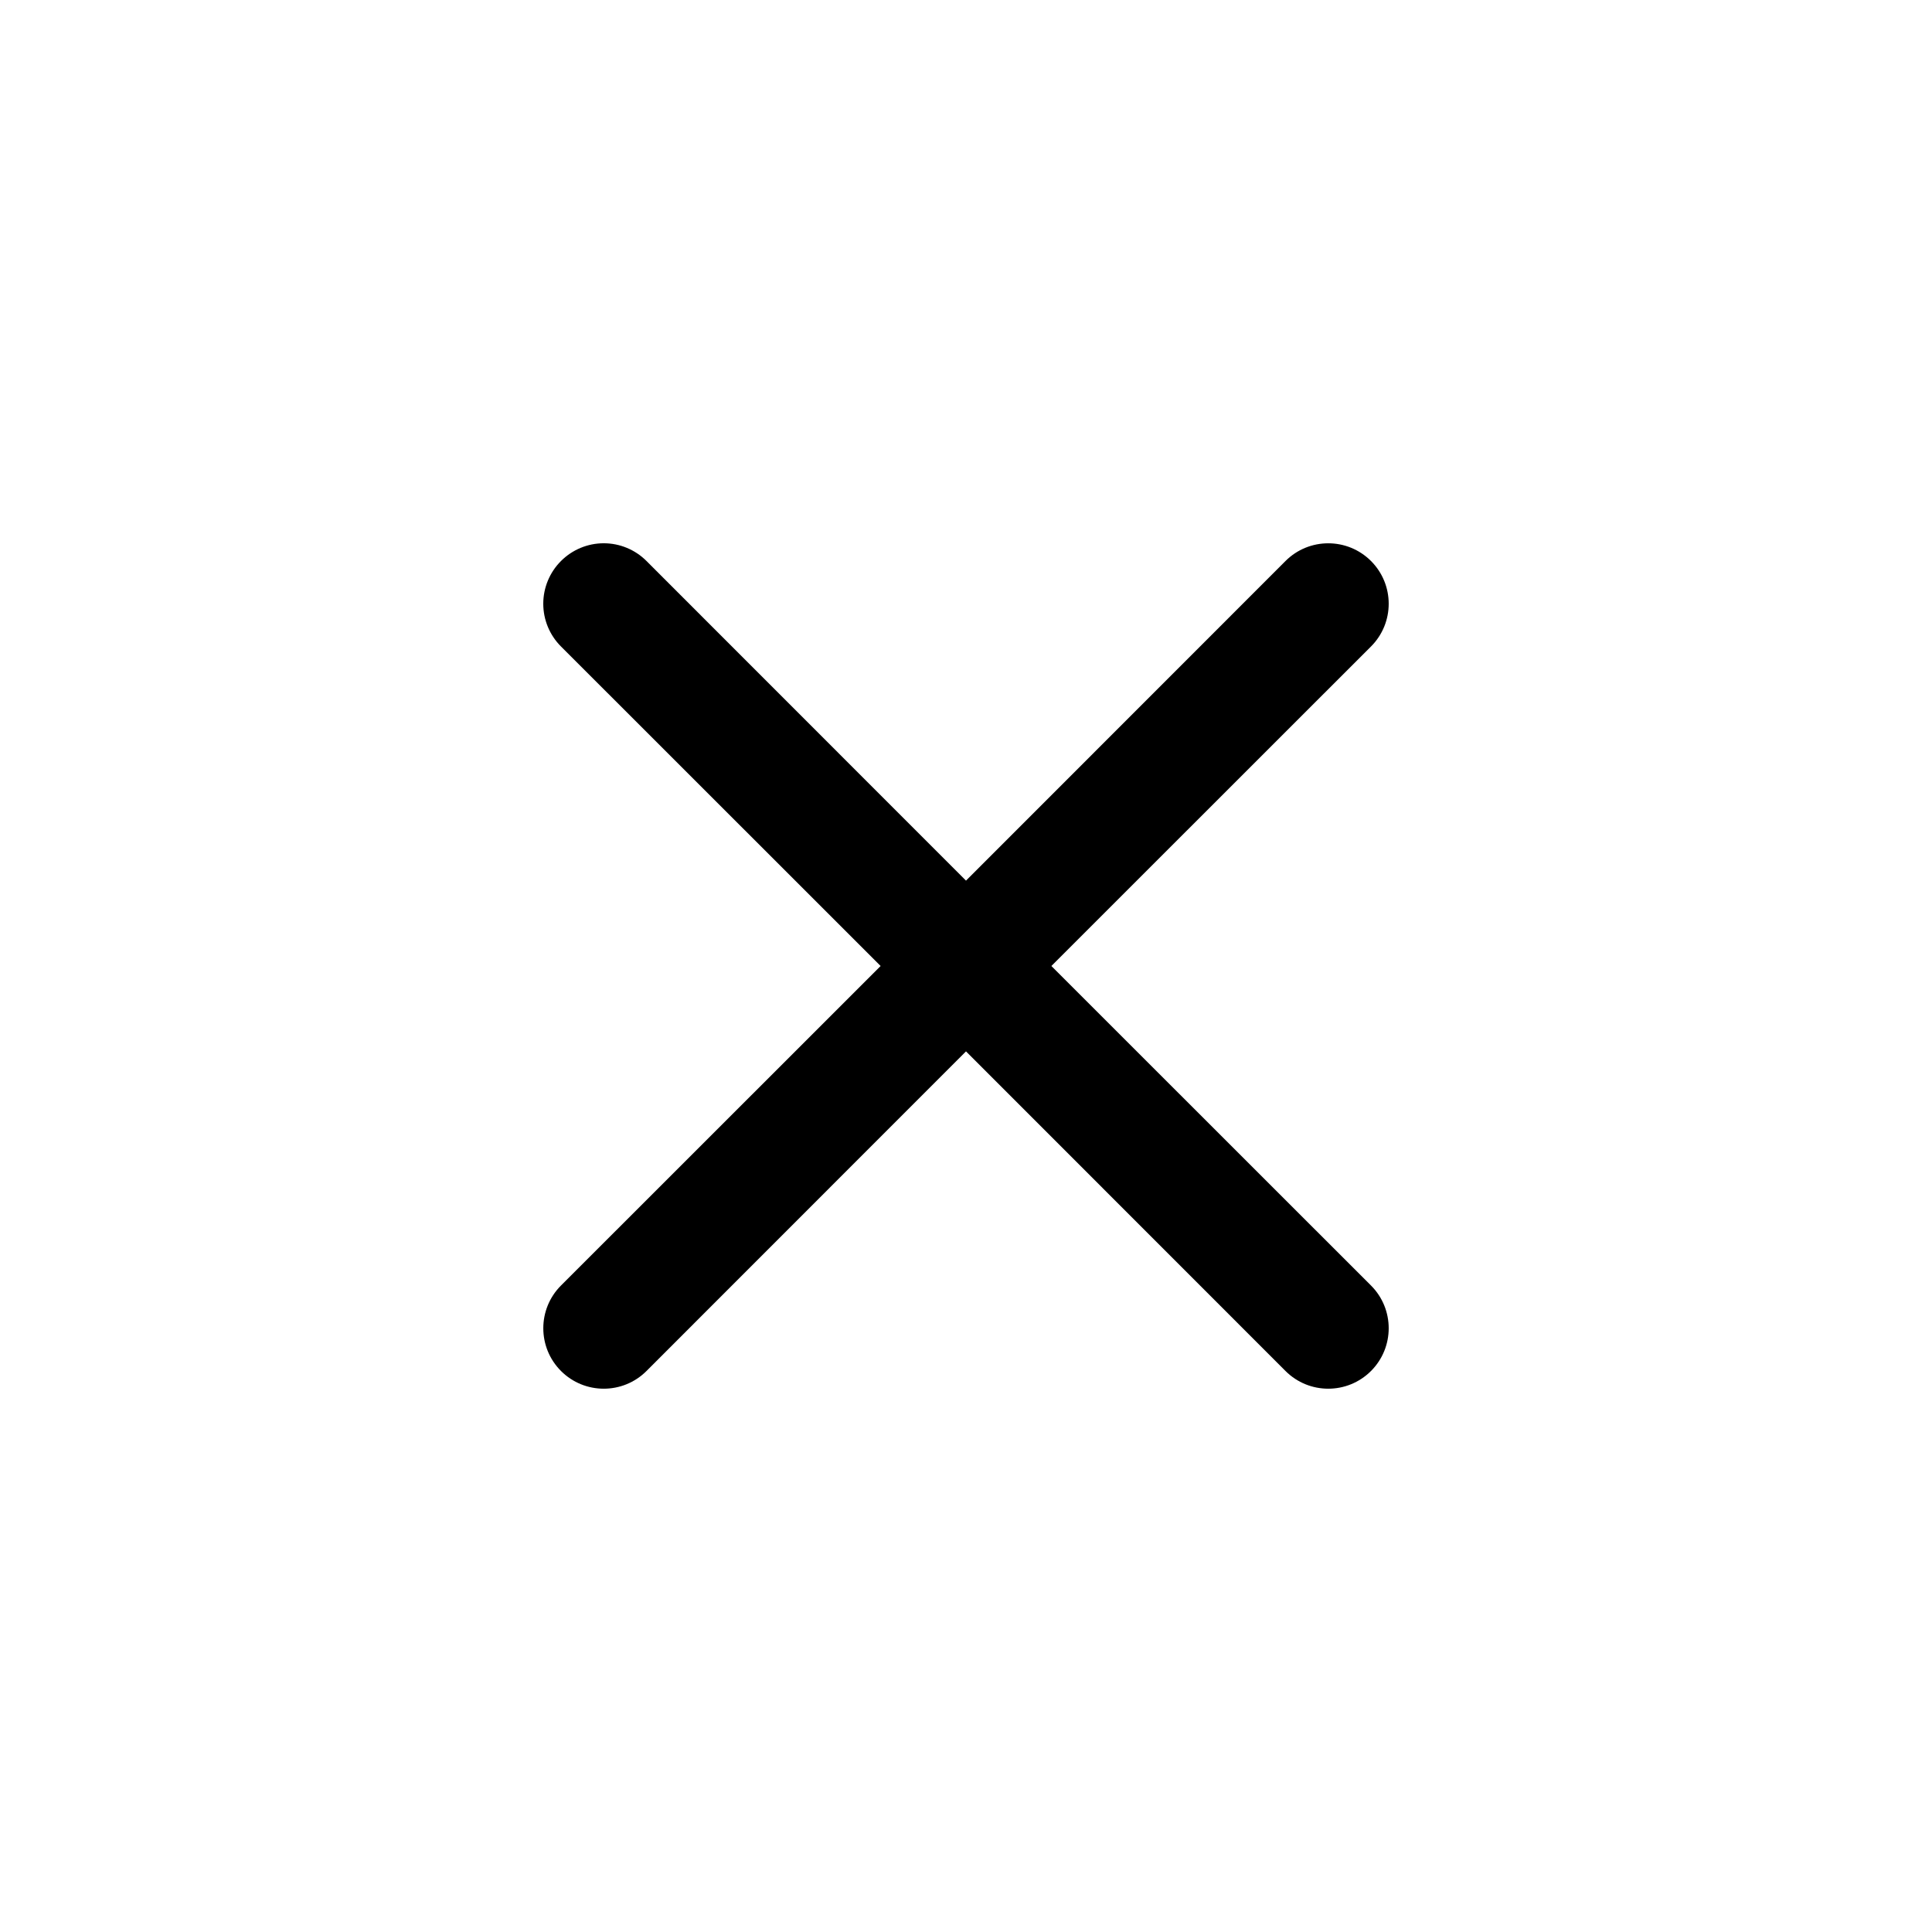
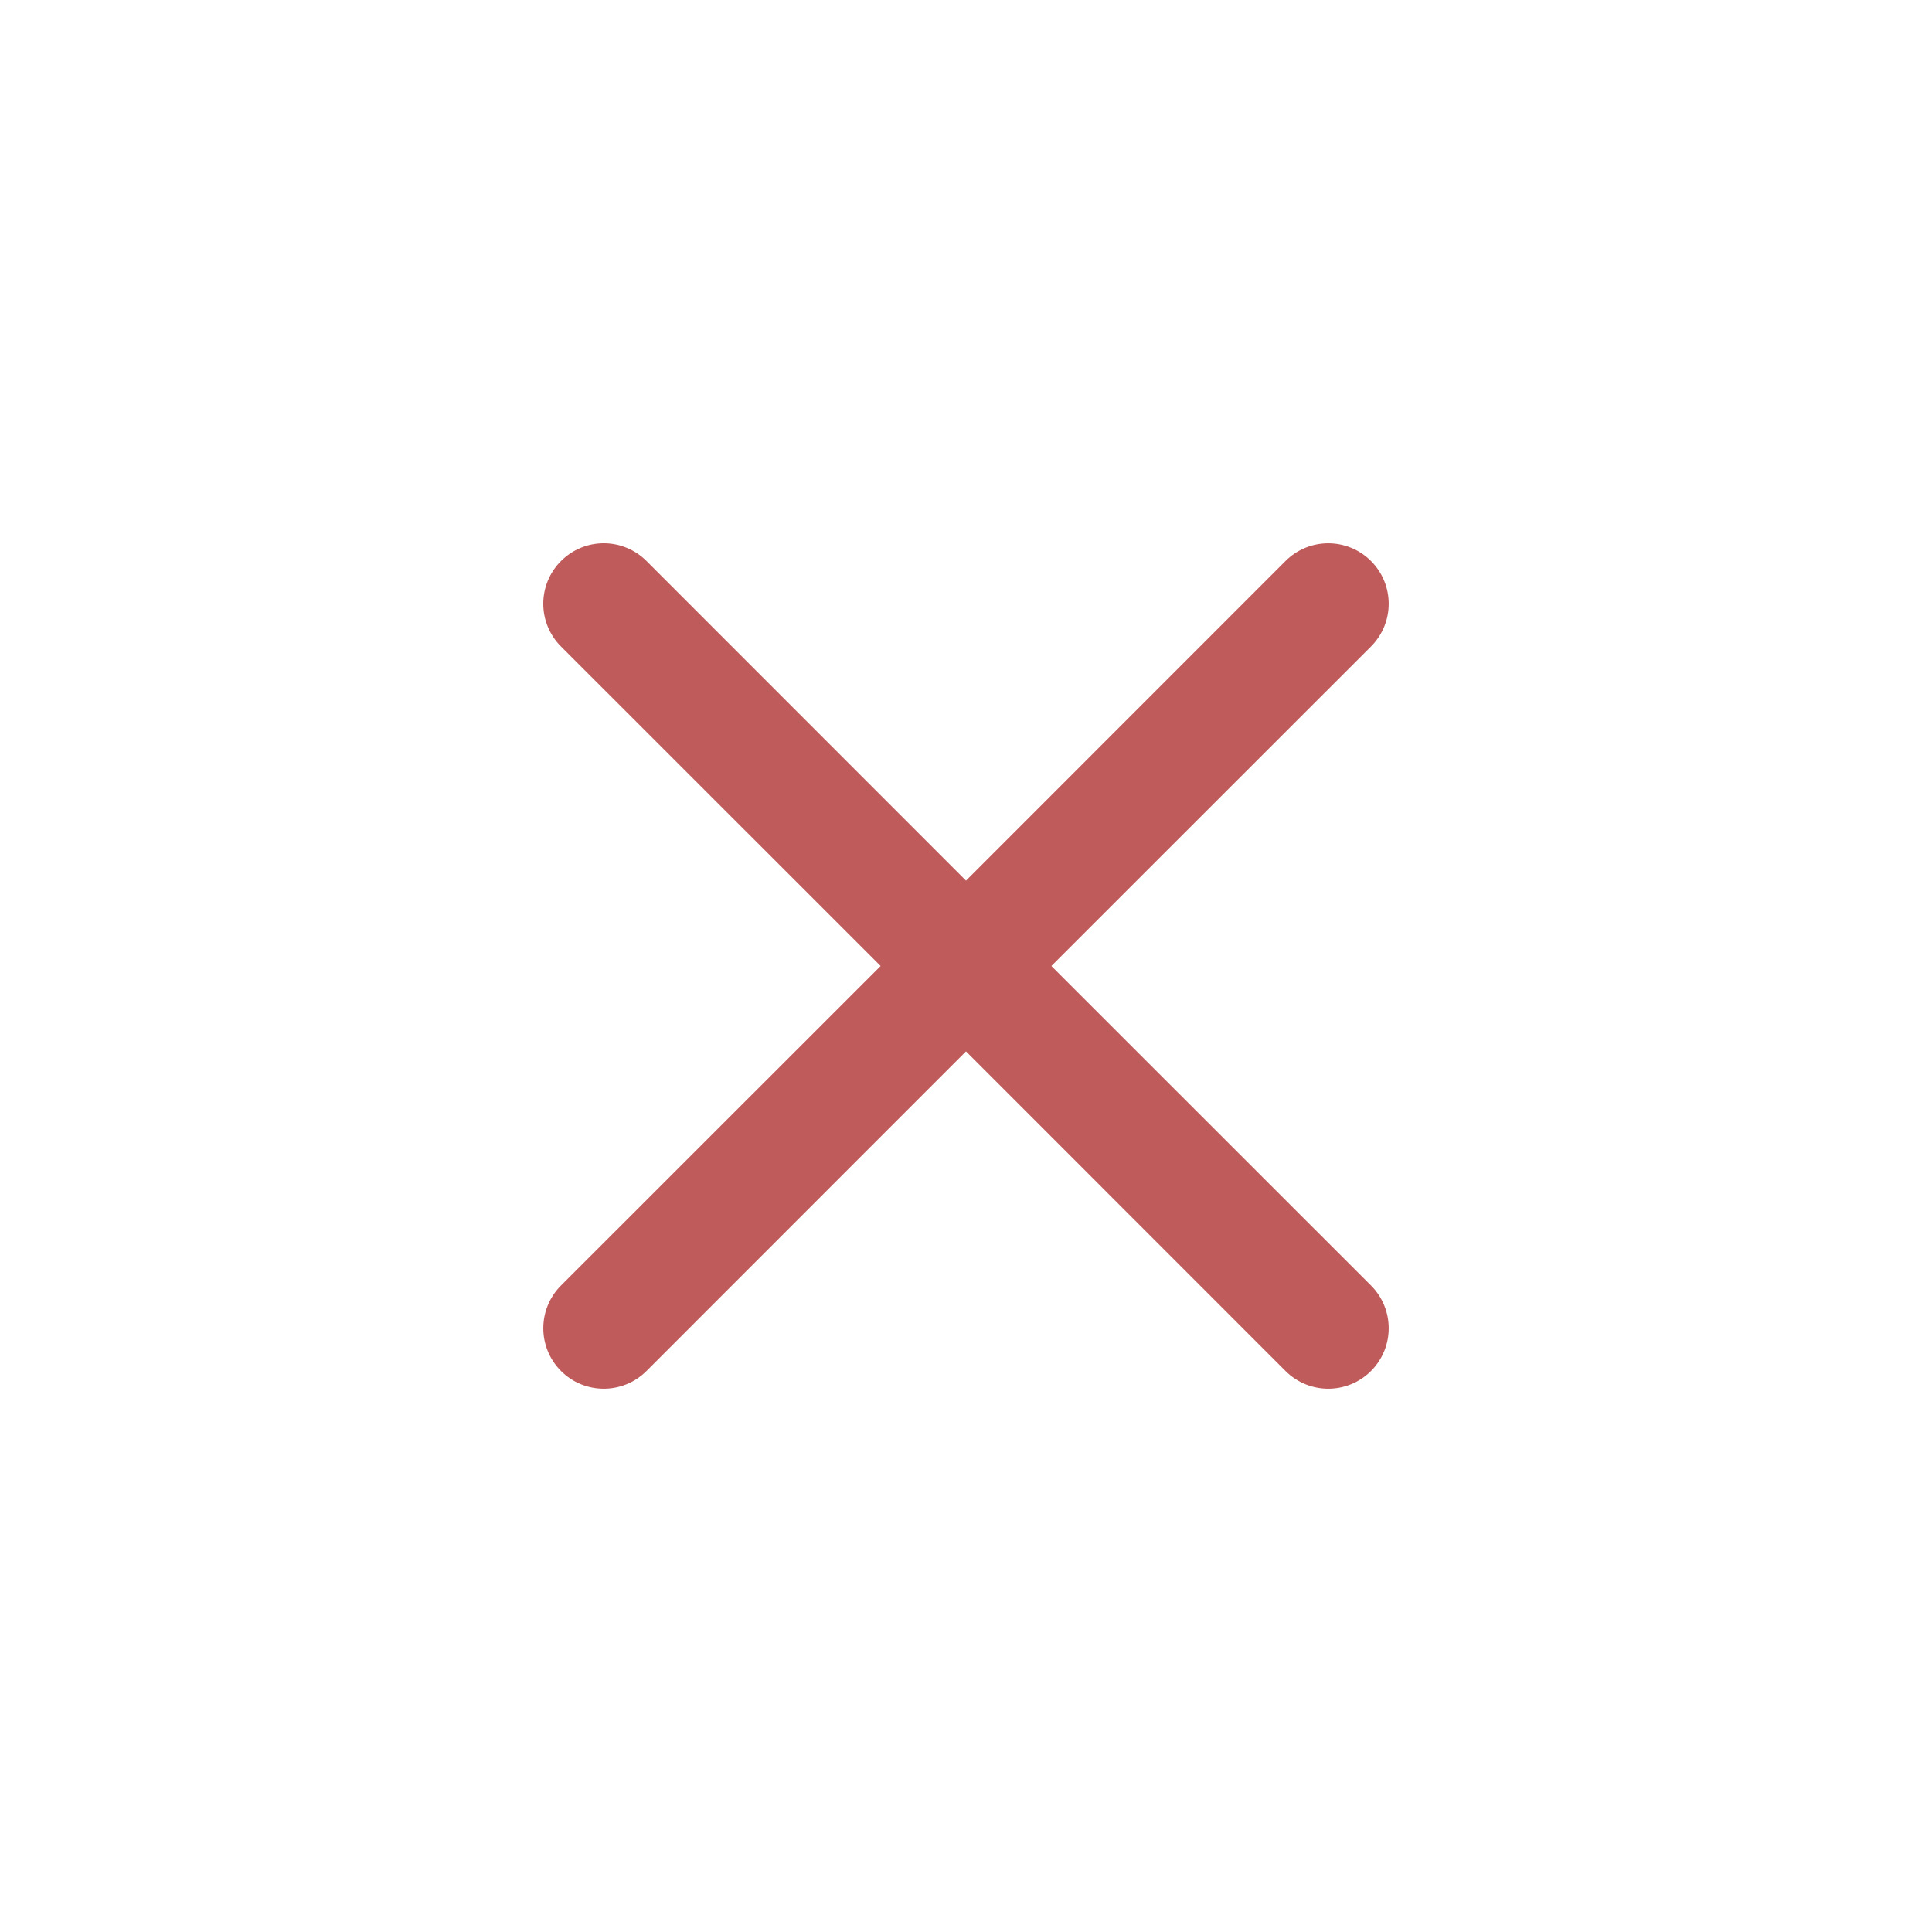
- <svg xmlns="http://www.w3.org/2000/svg" width="16" height="16" fill="currentColor" class="bi bi-x" viewBox="0 0 16 16">
+ <svg xmlns="http://www.w3.org/2000/svg" width="16" height="16" fill="#c05b5b" class="bi bi-x" viewBox="0 0 16 16">
  <path d="M4.646 4.646a.5.5 0 0 1 .708 0L8 7.293l2.646-2.647a.5.5 0 0 1 .708.708L8.707 8l2.647 2.646a.5.5 0 0 1-.708.708L8 8.707l-2.646 2.647a.5.5 0 0 1-.708-.708L7.293 8 4.646 5.354a.5.5 0 0 1 0-.708" />
</svg>
